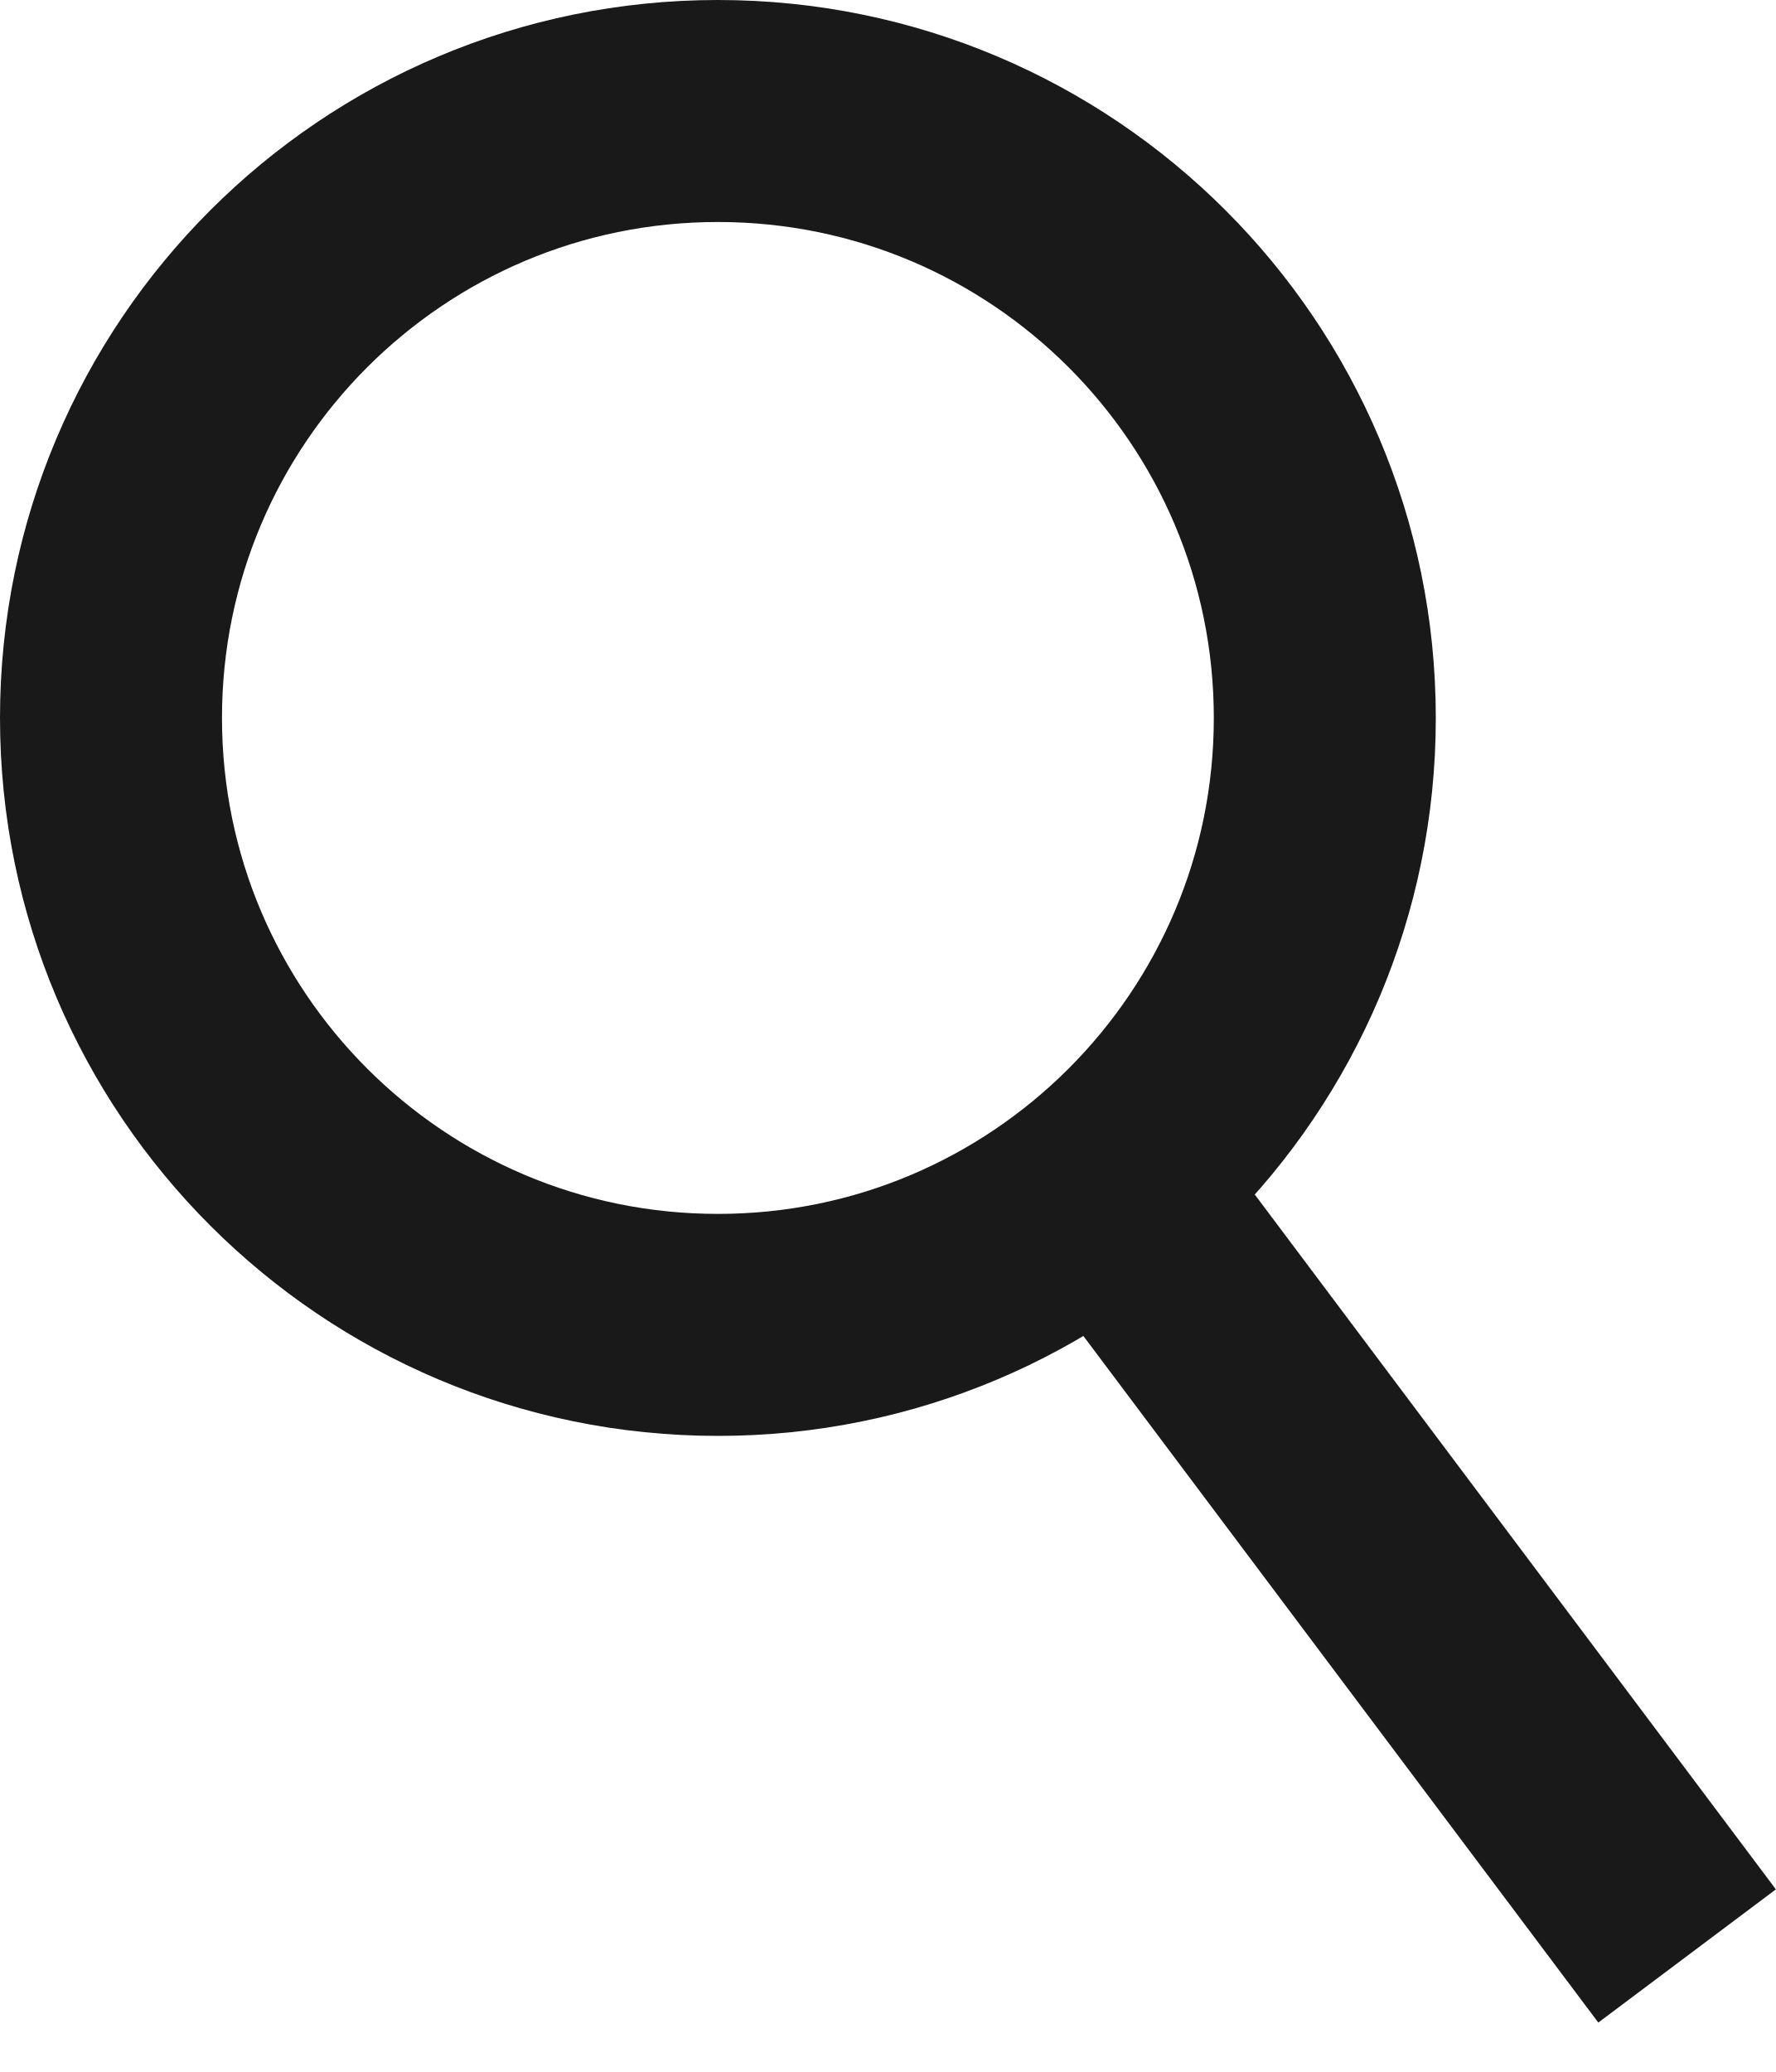
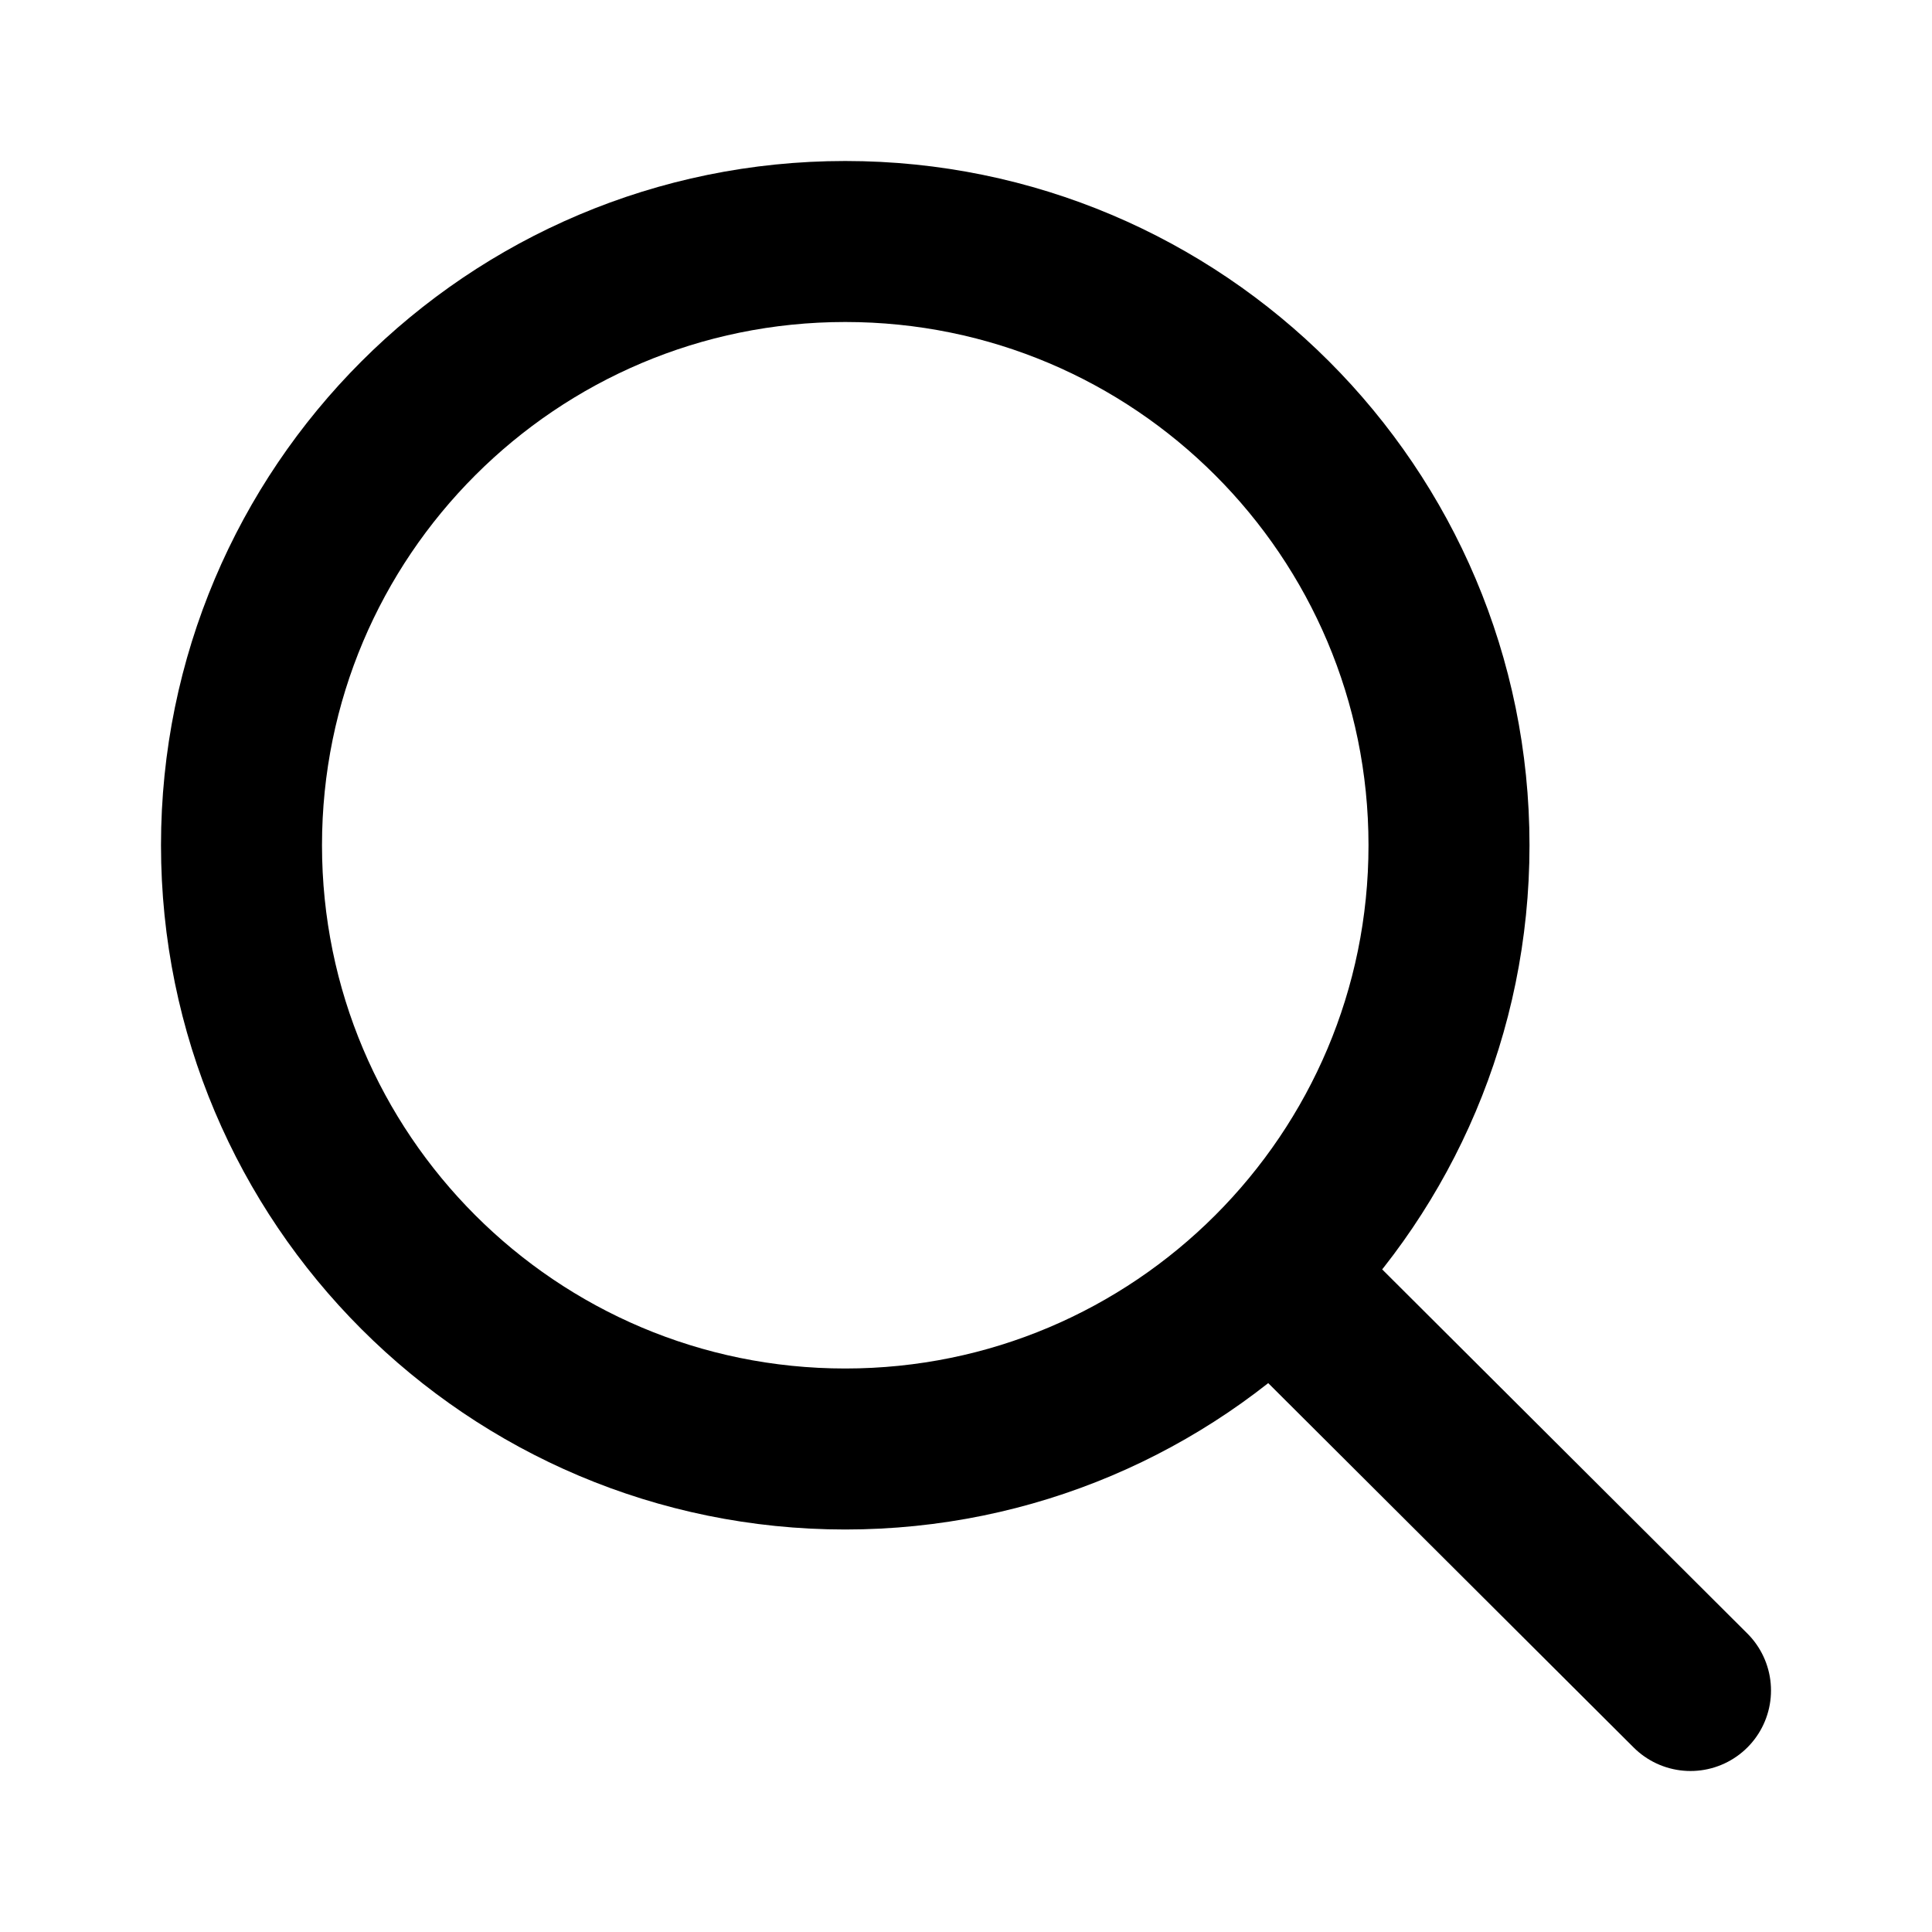
- <svg xmlns="http://www.w3.org/2000/svg" width="24" height="28" viewBox="0 0 24 28" fill="none">
-   <circle cx="9.702" cy="9.702" r="8.202" stroke="#191919" stroke-width="3" />
-   <line x1="22.8" y1="26.432" x2="15.14" y2="16.219" stroke="#191919" stroke-width="3" />
+ <svg xmlns="http://www.w3.org/2000/svg" width="800px" height="800px" viewBox="0 0 24 24" fill="none">
+   <path d="M15.796 15.811L21 21M18 10.5C18 14.642 14.642 18 10.5 18C6.358 18 3 14.642 3 10.5C3 6.358 6.358 3 10.5 3C14.642 3 18 6.358 18 10.5Z" stroke="#000000" stroke-width="2" stroke-linecap="round" stroke-linejoin="round" />
</svg>
